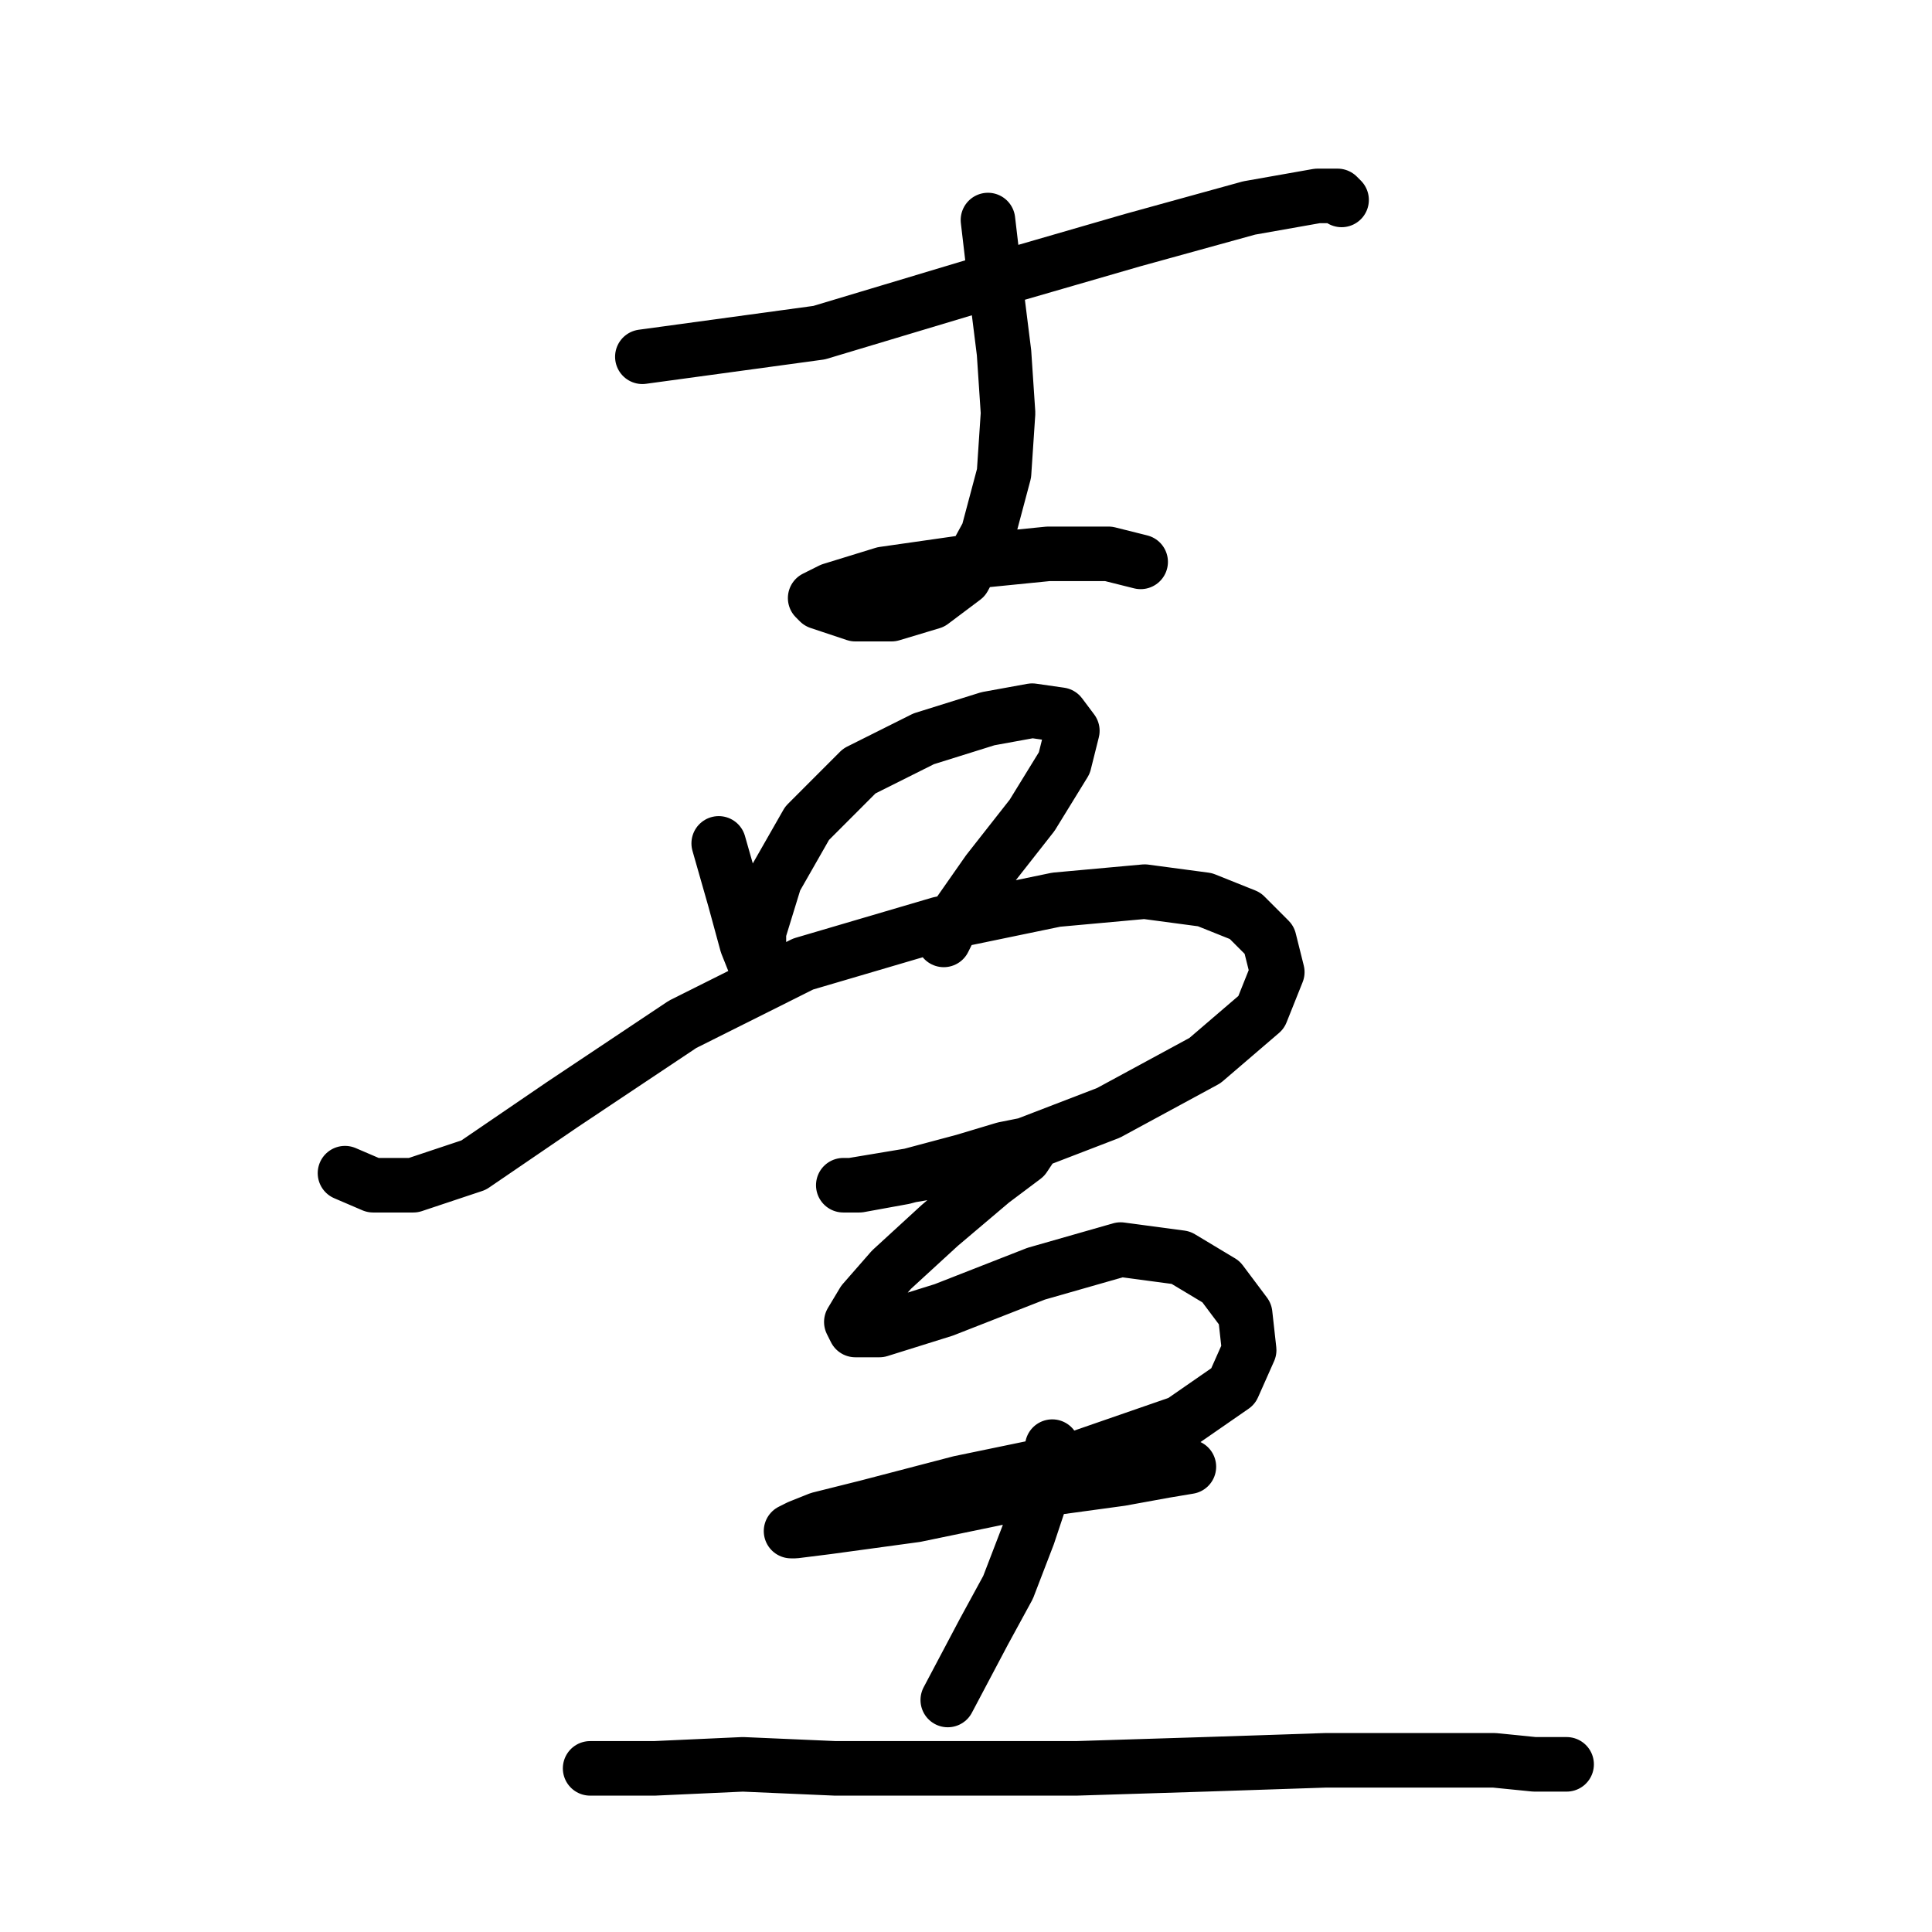
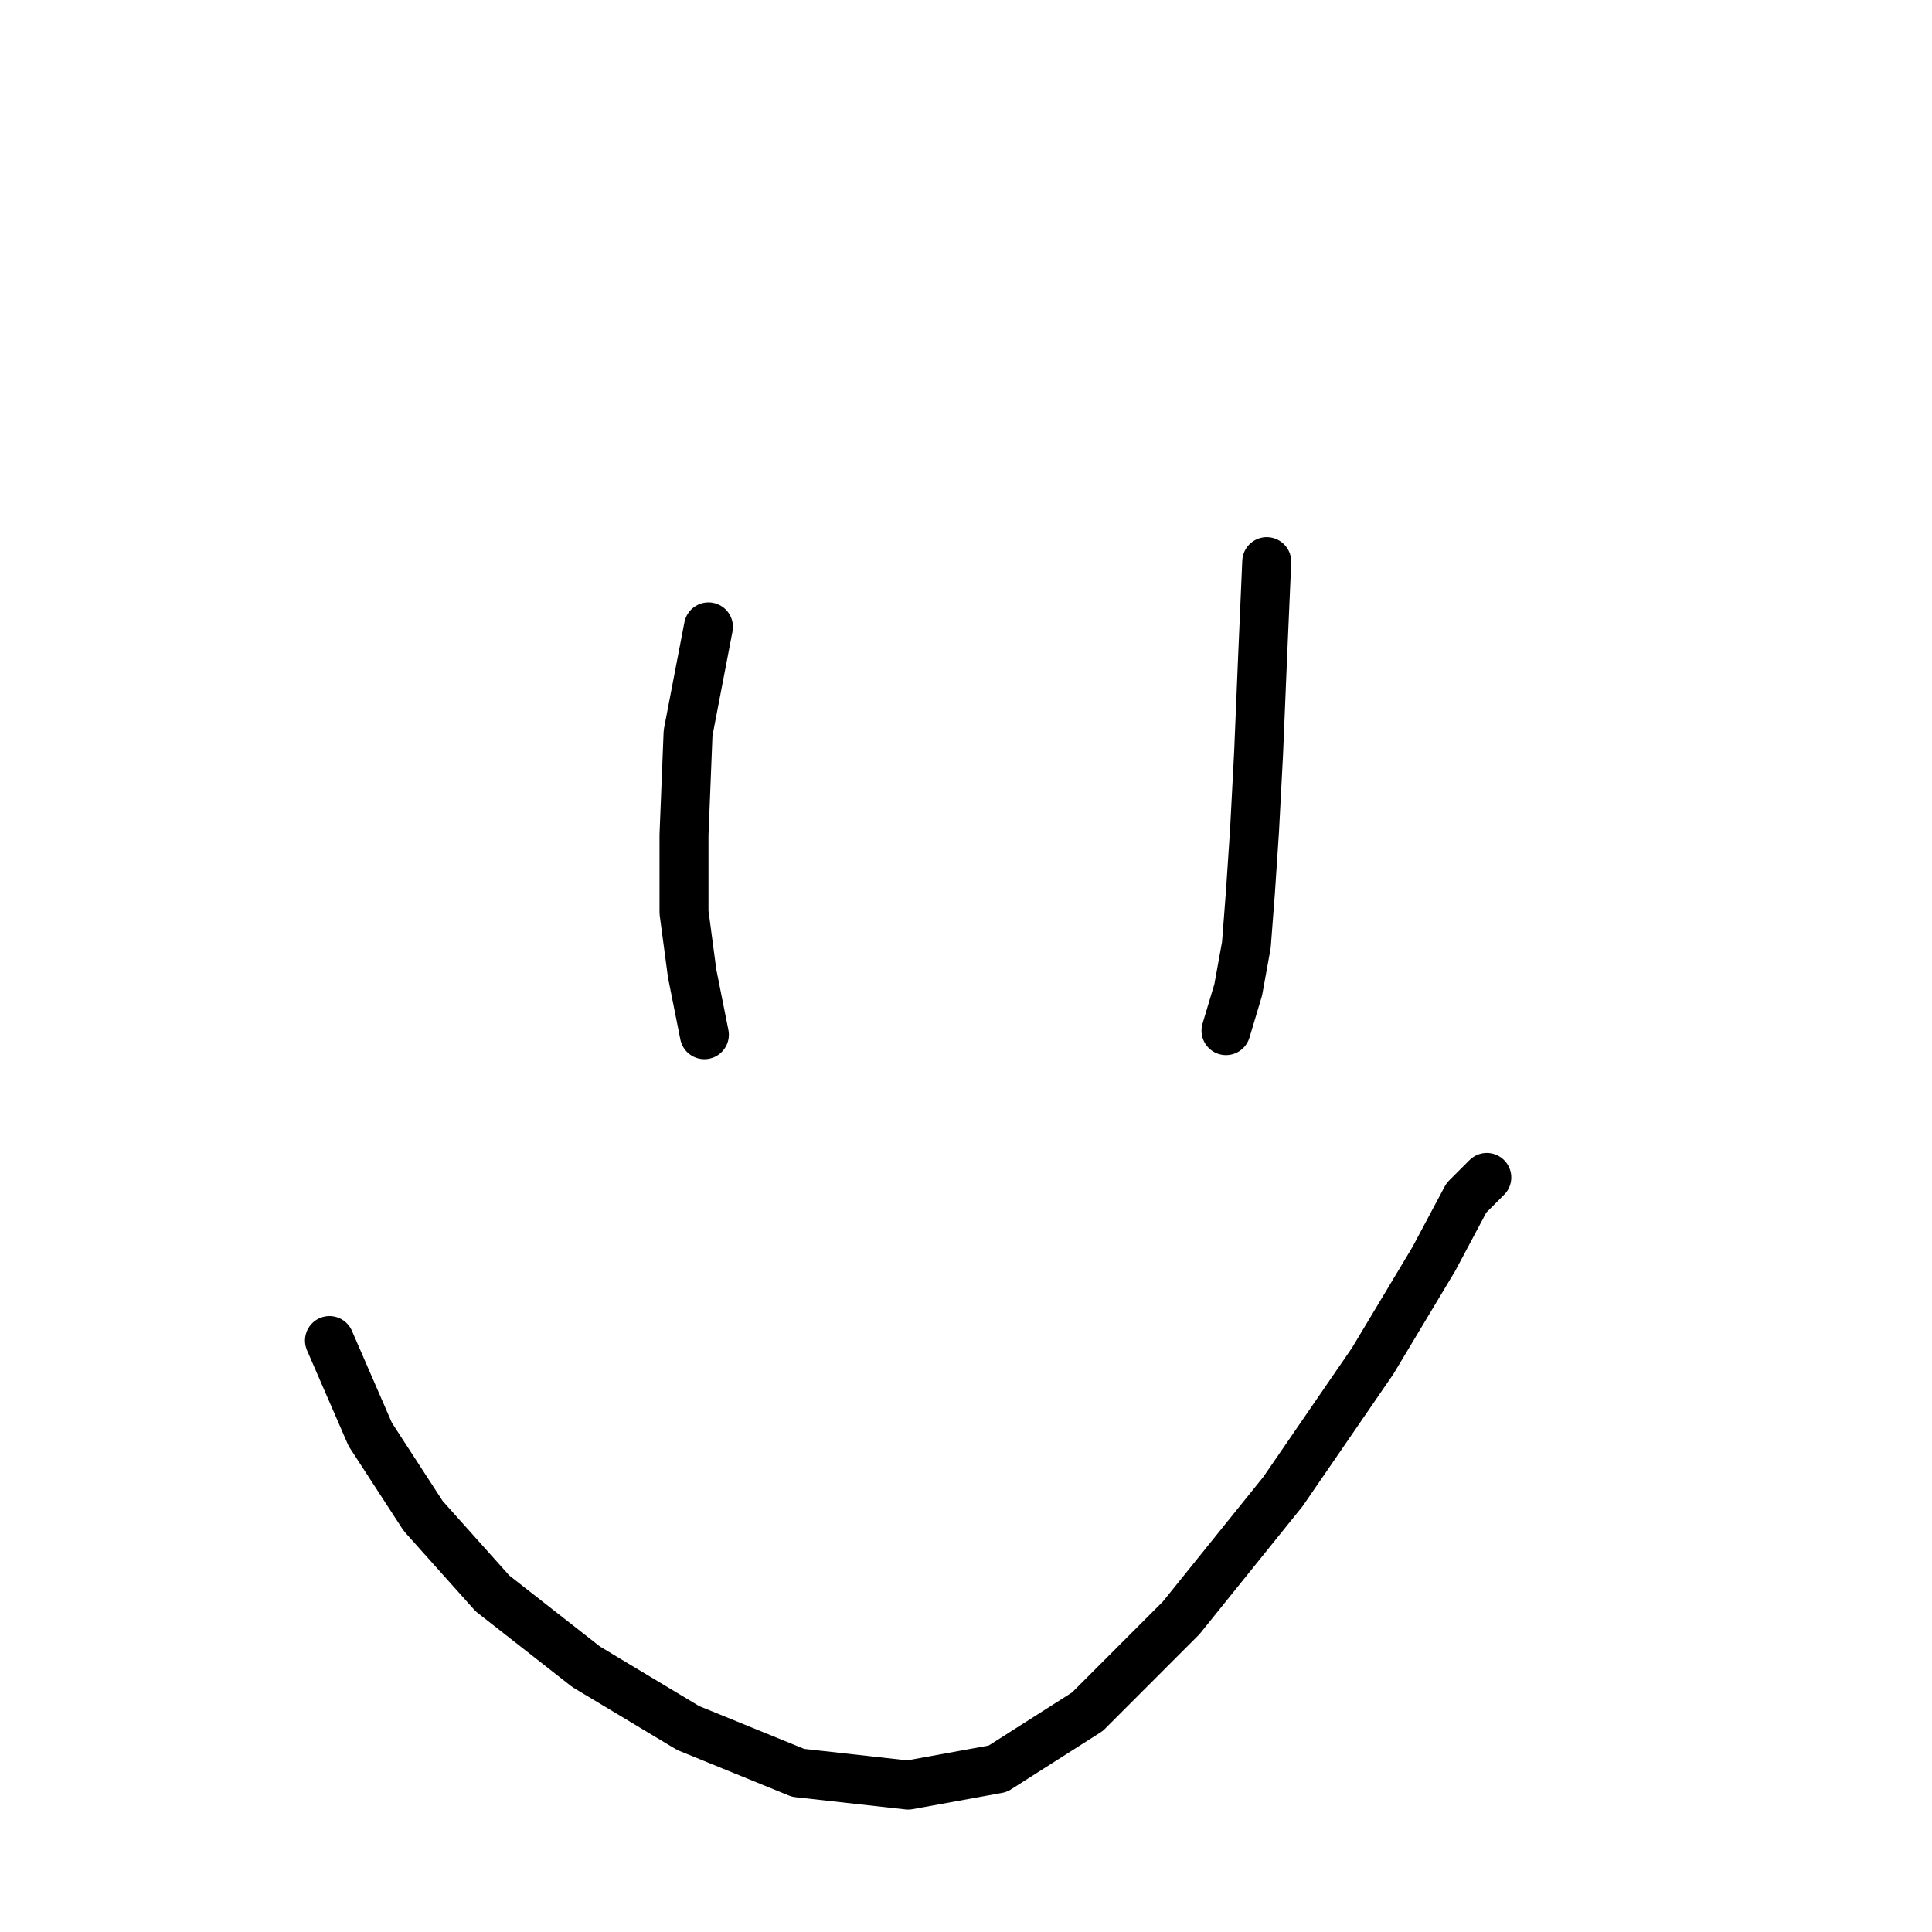
<svg xmlns="http://www.w3.org/2000/svg" viewBox="0 0 300 300" width="300" height="300">
-   <path d="M 99.745 55.399 L 99.745 55.399 L 127.201 51.653 L 152.161 44.159 L 175.873 37.29 L 193.969 32.294 L 204.577 30.42 L 207.697 30.42 L 208.321 31.045 M 153.409 34.167 L 153.409 34.167 L 154.657 44.783 L 155.905 54.775 L 156.529 64.142 L 155.905 73.509 L 153.409 82.876 L 149.665 89.745 L 144.673 93.492 L 138.433 95.366 L 132.817 95.366 L 129.073 94.117 L 127.201 93.492 L 126.577 92.868 L 129.073 91.619 L 137.185 89.121 L 150.289 87.248 L 162.769 85.999 L 172.129 85.999 L 177.121 87.248 M 111.601 130.961 L 111.601 130.961 L 114.097 139.703 L 115.969 146.573 L 117.217 149.695 L 117.841 150.32 L 117.841 149.071 L 117.841 144.699 L 120.337 136.581 L 125.329 127.838 L 133.441 119.72 L 143.425 114.724 L 153.409 111.602 L 160.273 110.353 L 164.641 110.978 L 166.513 113.476 L 165.265 118.471 L 160.273 126.589 L 153.409 135.332 L 149.041 141.577 L 147.169 144.699 L 146.545 145.948 M 53.569 182.168 L 53.569 182.168 L 57.937 184.041 L 64.177 184.041 L 73.537 180.919 L 87.265 171.552 L 105.985 159.062 L 124.705 149.695 L 145.921 143.45 L 164.017 139.703 L 177.745 138.454 L 187.105 139.703 L 193.345 142.201 L 197.089 145.948 L 198.337 150.944 L 195.841 157.189 L 187.105 164.682 L 172.129 172.801 L 155.905 179.045 L 143.425 182.168 L 135.937 183.417 L 132.193 184.041 L 130.945 184.041 L 133.441 184.041 L 140.305 182.792 L 149.665 180.294 L 155.905 178.421 L 159.025 177.796 L 160.273 177.796 L 159.025 179.67 L 154.033 183.417 L 145.921 190.286 L 138.433 197.155 L 134.065 202.151 L 132.193 205.273 L 132.817 206.522 L 136.561 206.522 L 146.545 203.4 L 160.897 197.78 L 174.001 194.033 L 183.361 195.282 L 189.601 199.028 L 193.345 204.024 L 193.969 209.645 L 191.473 215.265 L 183.361 220.885 L 167.137 226.505 L 149.041 230.252 L 134.689 233.999 L 127.201 235.872 L 124.081 237.121 L 122.833 237.746 L 123.457 237.746 L 128.449 237.121 L 142.177 235.248 L 160.273 231.501 L 174.001 229.628 L 180.865 228.379 L 184.609 227.754 M 163.393 224.632 L 163.393 224.632 L 162.145 230.877 L 159.649 238.37 L 156.529 246.488 L 152.785 253.358 L 147.169 263.974 M 91.633 274.59 L 91.633 274.59 L 101.617 274.59 L 115.345 273.965 L 129.697 274.59 L 146.545 274.59 L 167.137 274.59 L 187.105 273.965 L 205.825 273.341 L 221.425 273.341 L 232.033 273.341 L 238.273 273.965 L 241.393 273.965 L 242.641 273.965 L 243.265 273.965 " stroke="black" stroke-width="8.47" fill="none" stroke-linecap="round" stroke-linejoin="round" />
+   <path d="M 110.008 97.341 L 110.008 97.341 L 106.844 113.806 L 106.211 129.638 L 106.211 141.67 L 107.477 151.169 L 108.742 157.501 L 109.375 160.668 M 196.699 87.209 L 196.699 87.209 L 196.066 101.774 L 195.433 116.973 L 194.801 129.005 L 194.168 138.504 L 193.535 146.736 L 192.27 153.702 L 190.371 160.034 M 51.159 208.162 L 51.159 208.162 L 57.487 222.728 L 65.713 235.393 L 76.471 247.425 L 91.025 258.824 L 106.844 268.323 L 123.929 275.288 L 141.014 277.188 L 154.935 274.655 L 168.857 265.79 L 183.411 251.224 L 199.23 231.593 L 213.151 211.329 L 222.643 195.497 L 227.705 185.998 L 230.869 182.832 " stroke="black" stroke-width="7.604" fill="none" stroke-linecap="round" stroke-linejoin="round" />
</svg>
